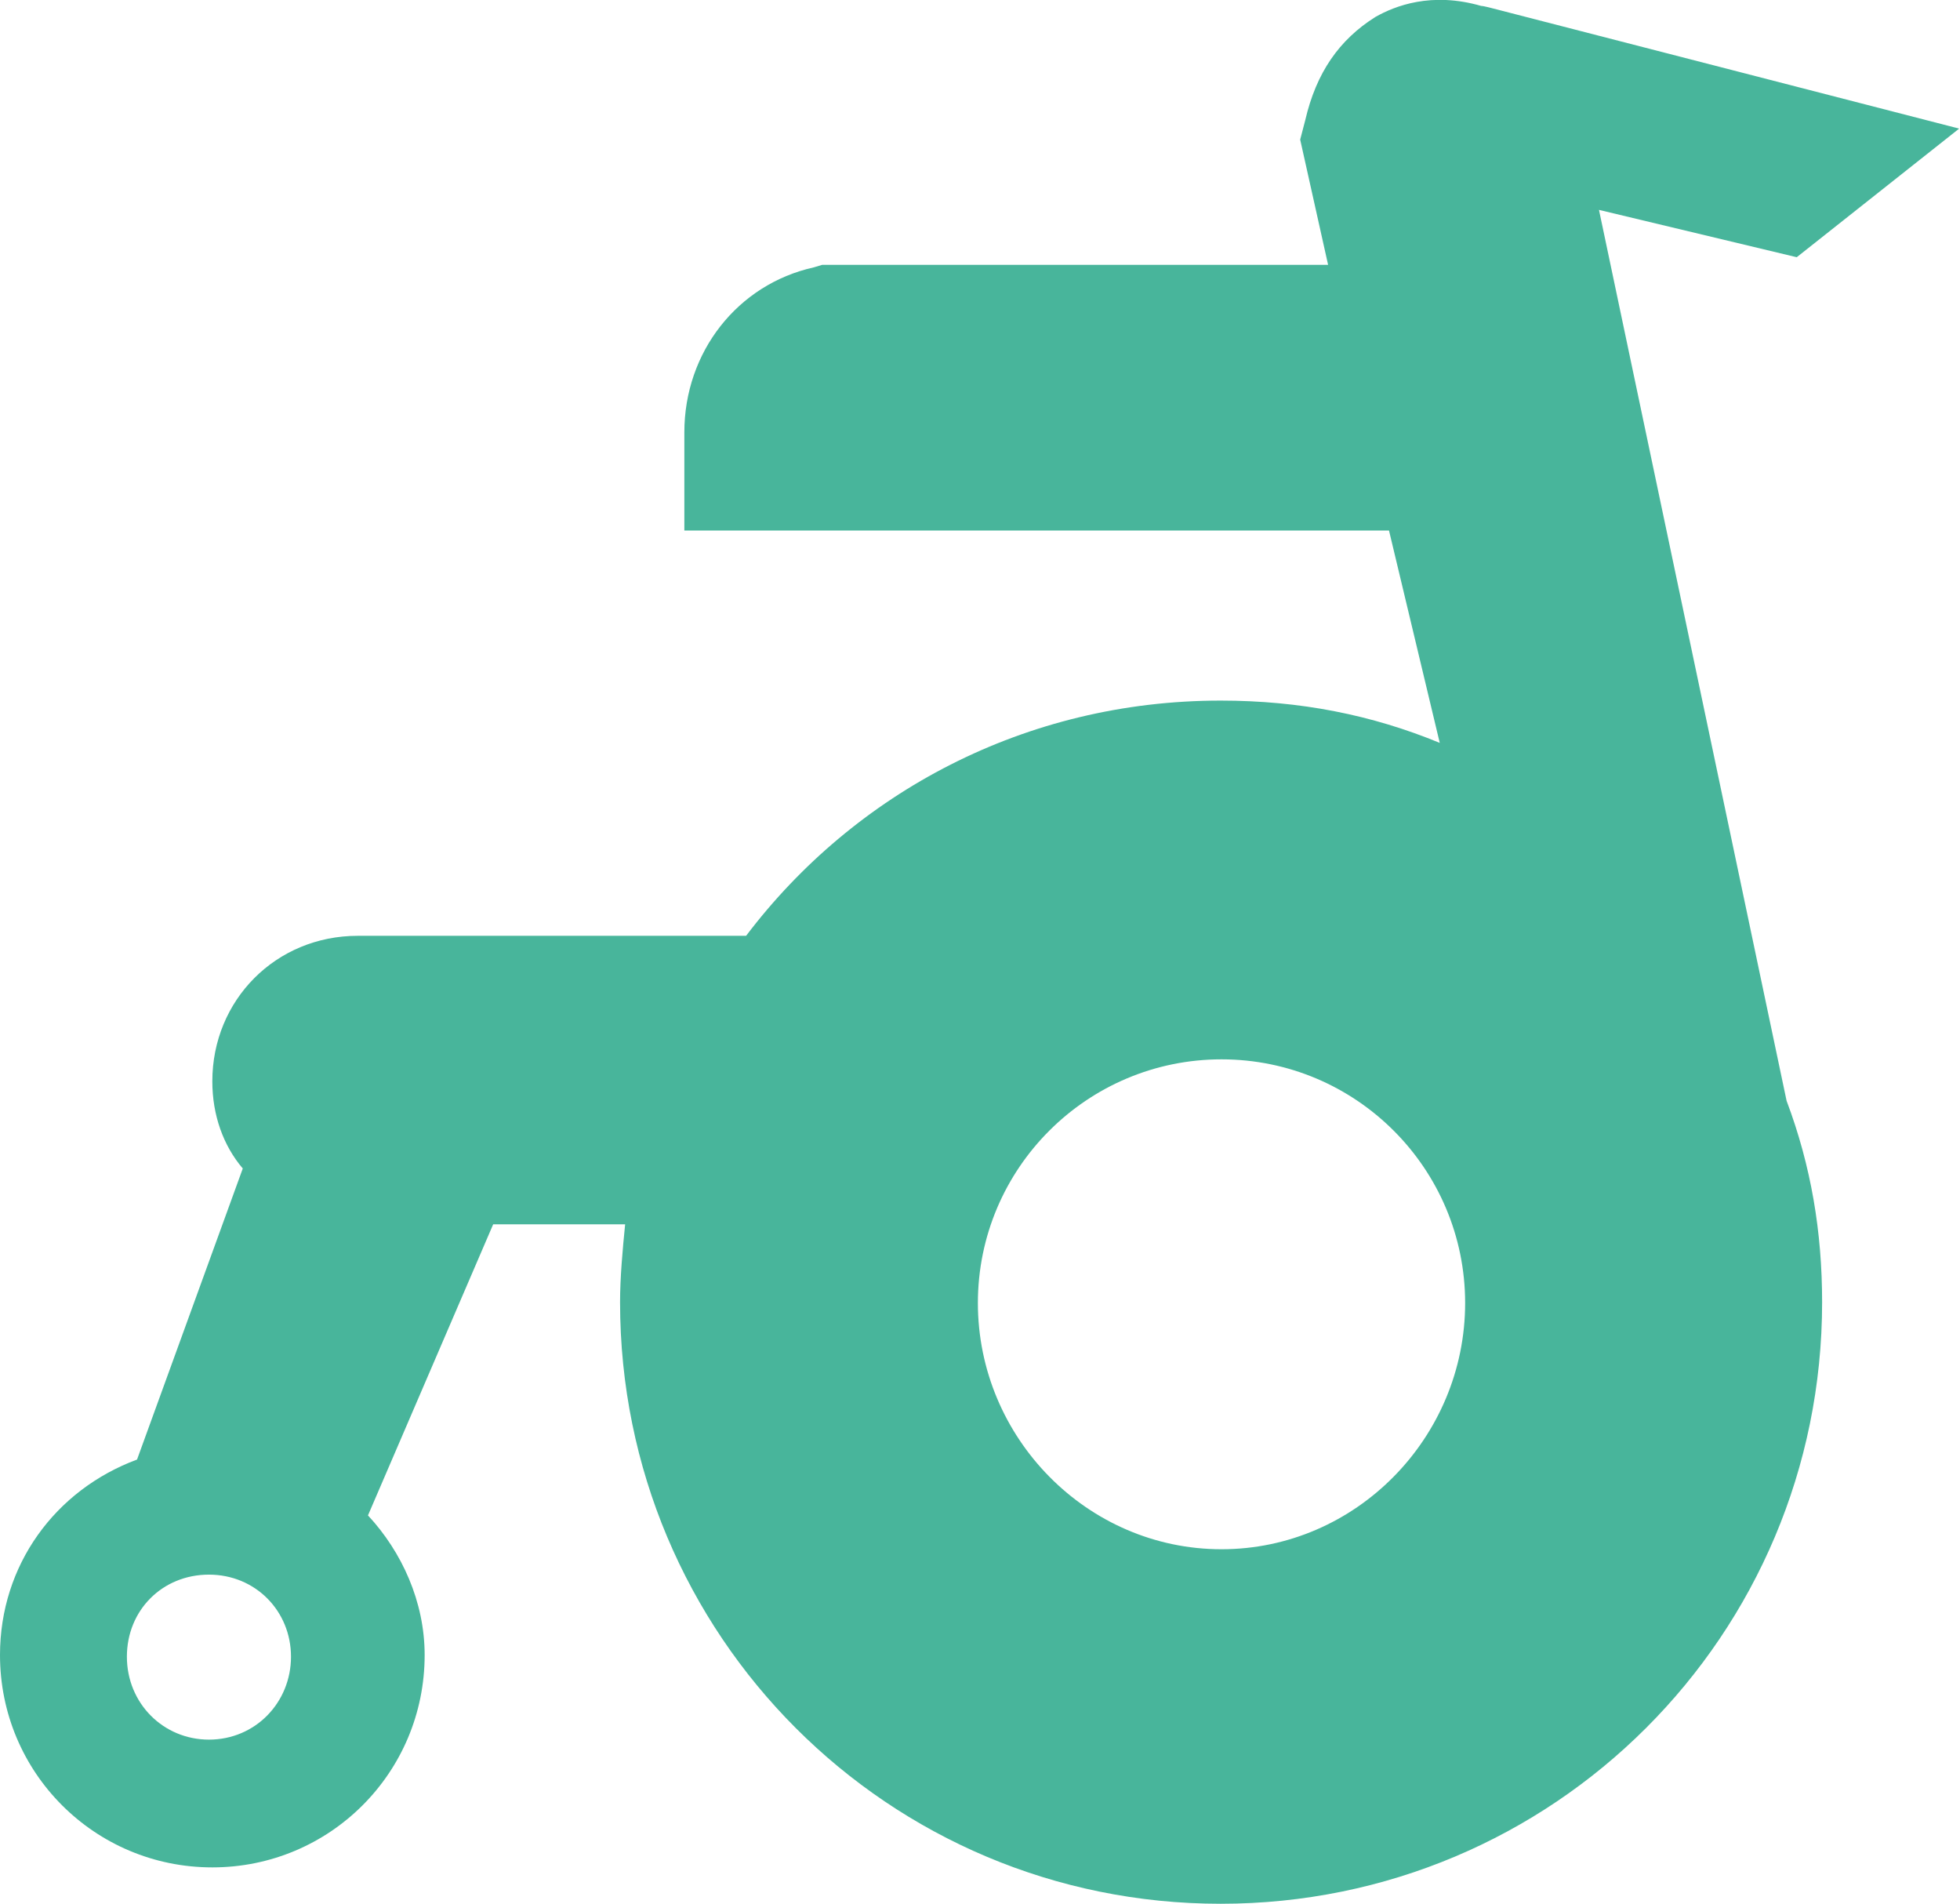
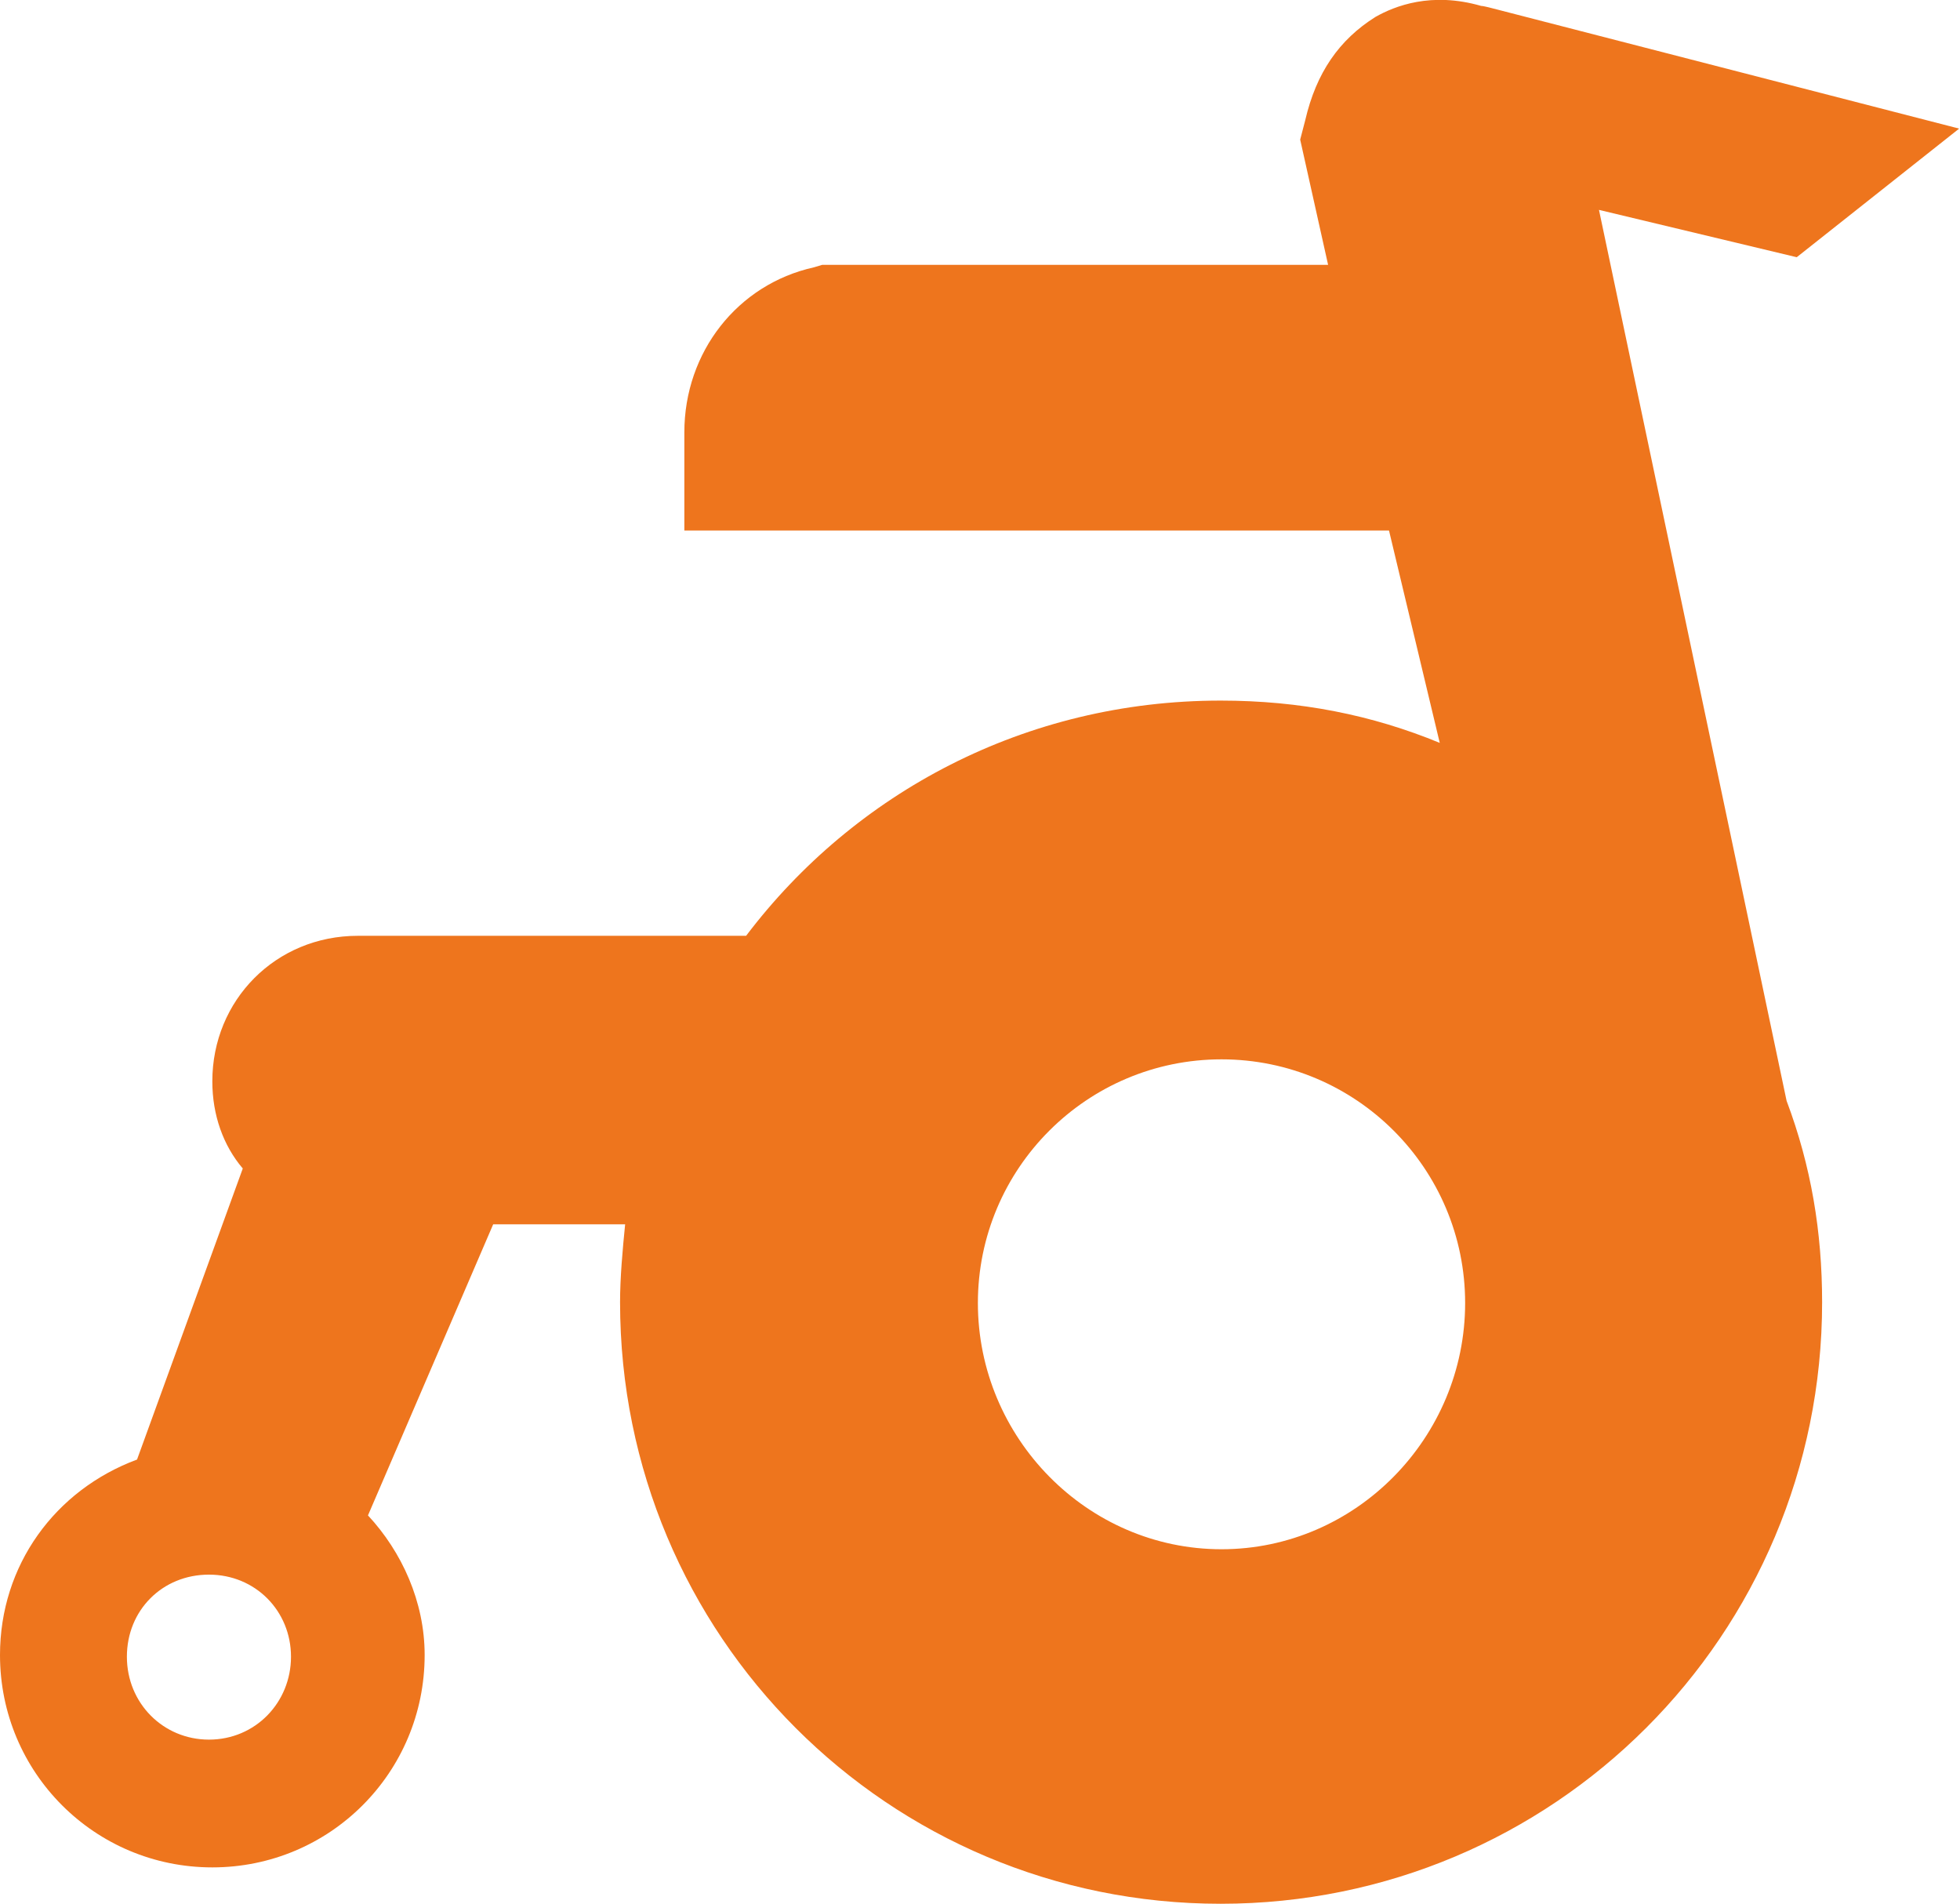
<svg xmlns="http://www.w3.org/2000/svg" id="Calque_1" data-name="Calque 1" viewBox="0 0 23.17 22.5">
  <defs>
    <style>
      .cls-1 {
-         fill: #48b59b;
+         fill: #ee751d;
      }
    </style>
  </defs>
  <g id="Nouveau_symbole" data-name="Nouveau symbole">
    <path class="cls-1" d="M14.44,18.31c-1.59,0-2.88-1.32-2.88-2.91s1.29-2.88,2.88-2.88,2.88,1.29,2.88,2.88-1.29,2.91-2.88,2.91ZM18.9,2.48l2.34.56,1.92-1.52L17.65.1s-.11-.03-.14-.03c-.59-.17-1.02,0-1.25.13-.43.27-.7.66-.83,1.22l-.06.23.33,1.48h-5.98l-.1.03c-.9.2-1.53,1-1.53,1.95v1.16h8.33l.6,2.51c-.8-.33-1.65-.5-2.59-.5-2.31,0-4.33,1.09-5.61,2.78h-4.59c-.97,0-1.72.76-1.72,1.72,0,.4.13.76.36,1.03l-1.25,3.44c-.97.36-1.62,1.25-1.62,2.31,0,1.39,1.12,2.51,2.51,2.51s2.51-1.12,2.51-2.51c0-.63-.27-1.22-.67-1.65l1.48-3.44h1.56c-.03.3-.06.63-.06.92,0,3.94,3.17,7.11,7.1,7.11s7.11-3.17,7.11-7.11c0-.83-.13-1.61-.42-2.38l-2.22-10.54ZM2.47,20.56c-.54,0-.97-.43-.97-.98s.42-.97.97-.97.97.43.97.97-.42.98-.97.98Z" />
  </g>
</svg>
